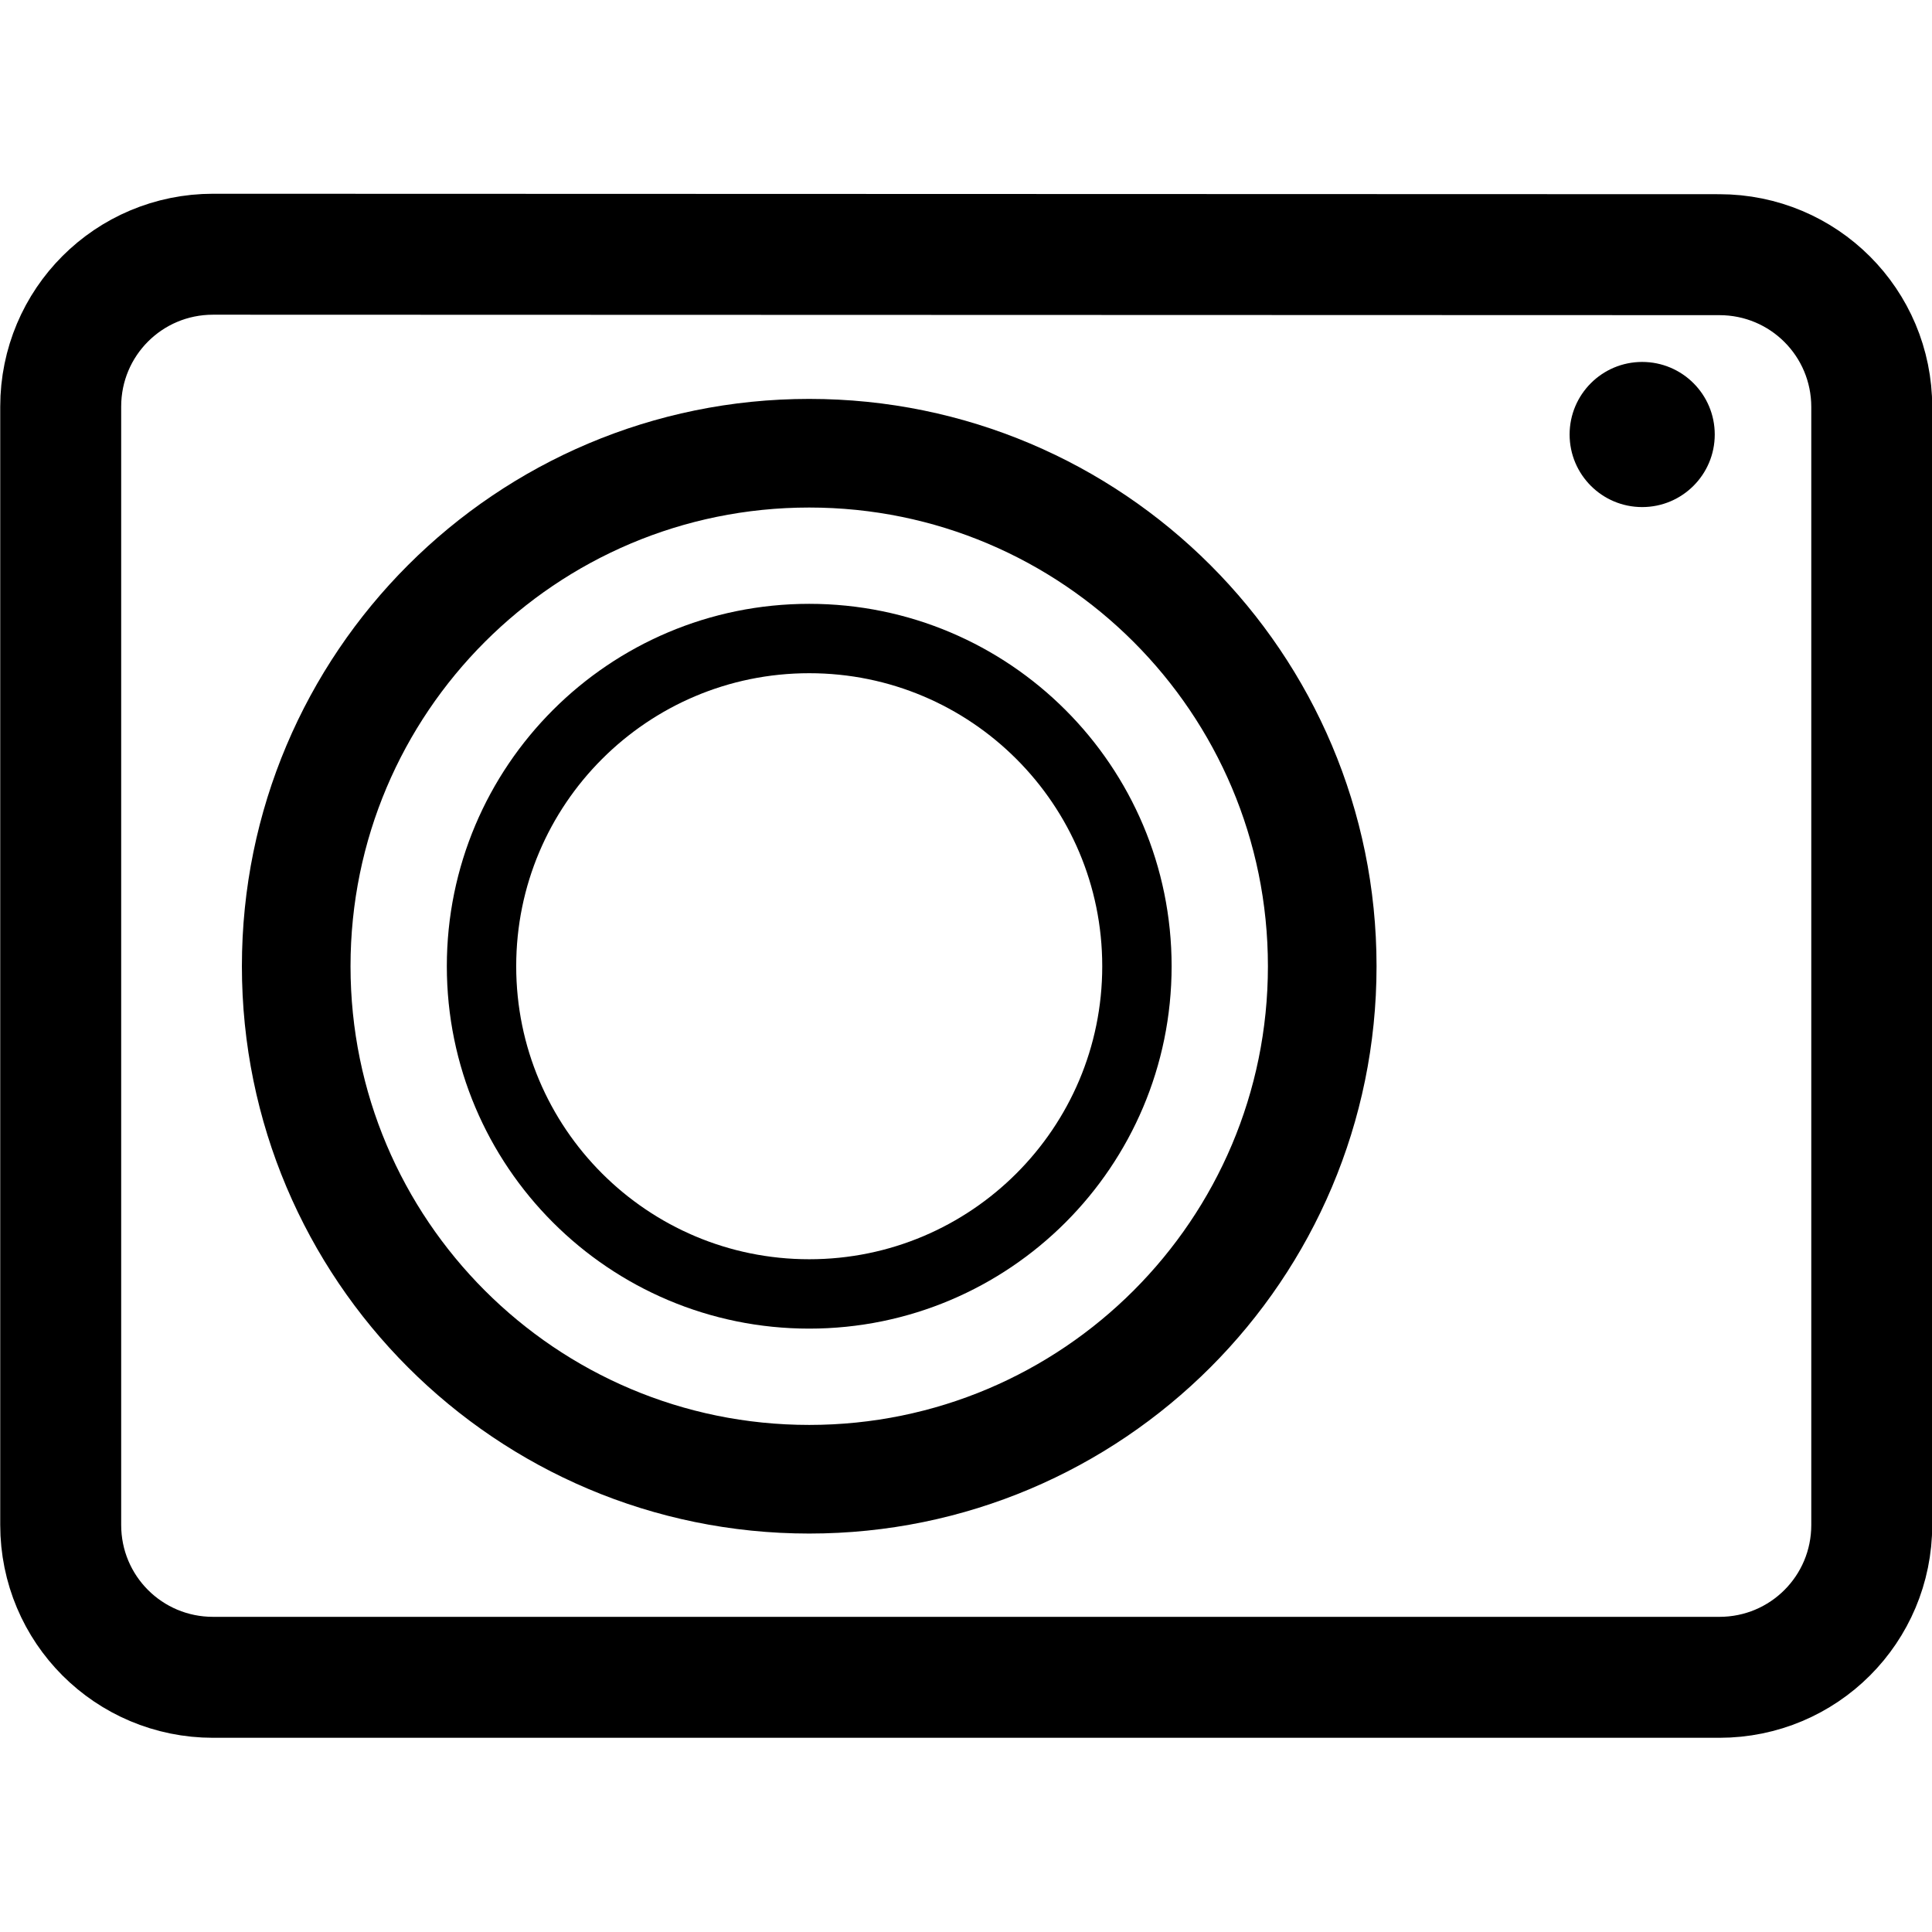
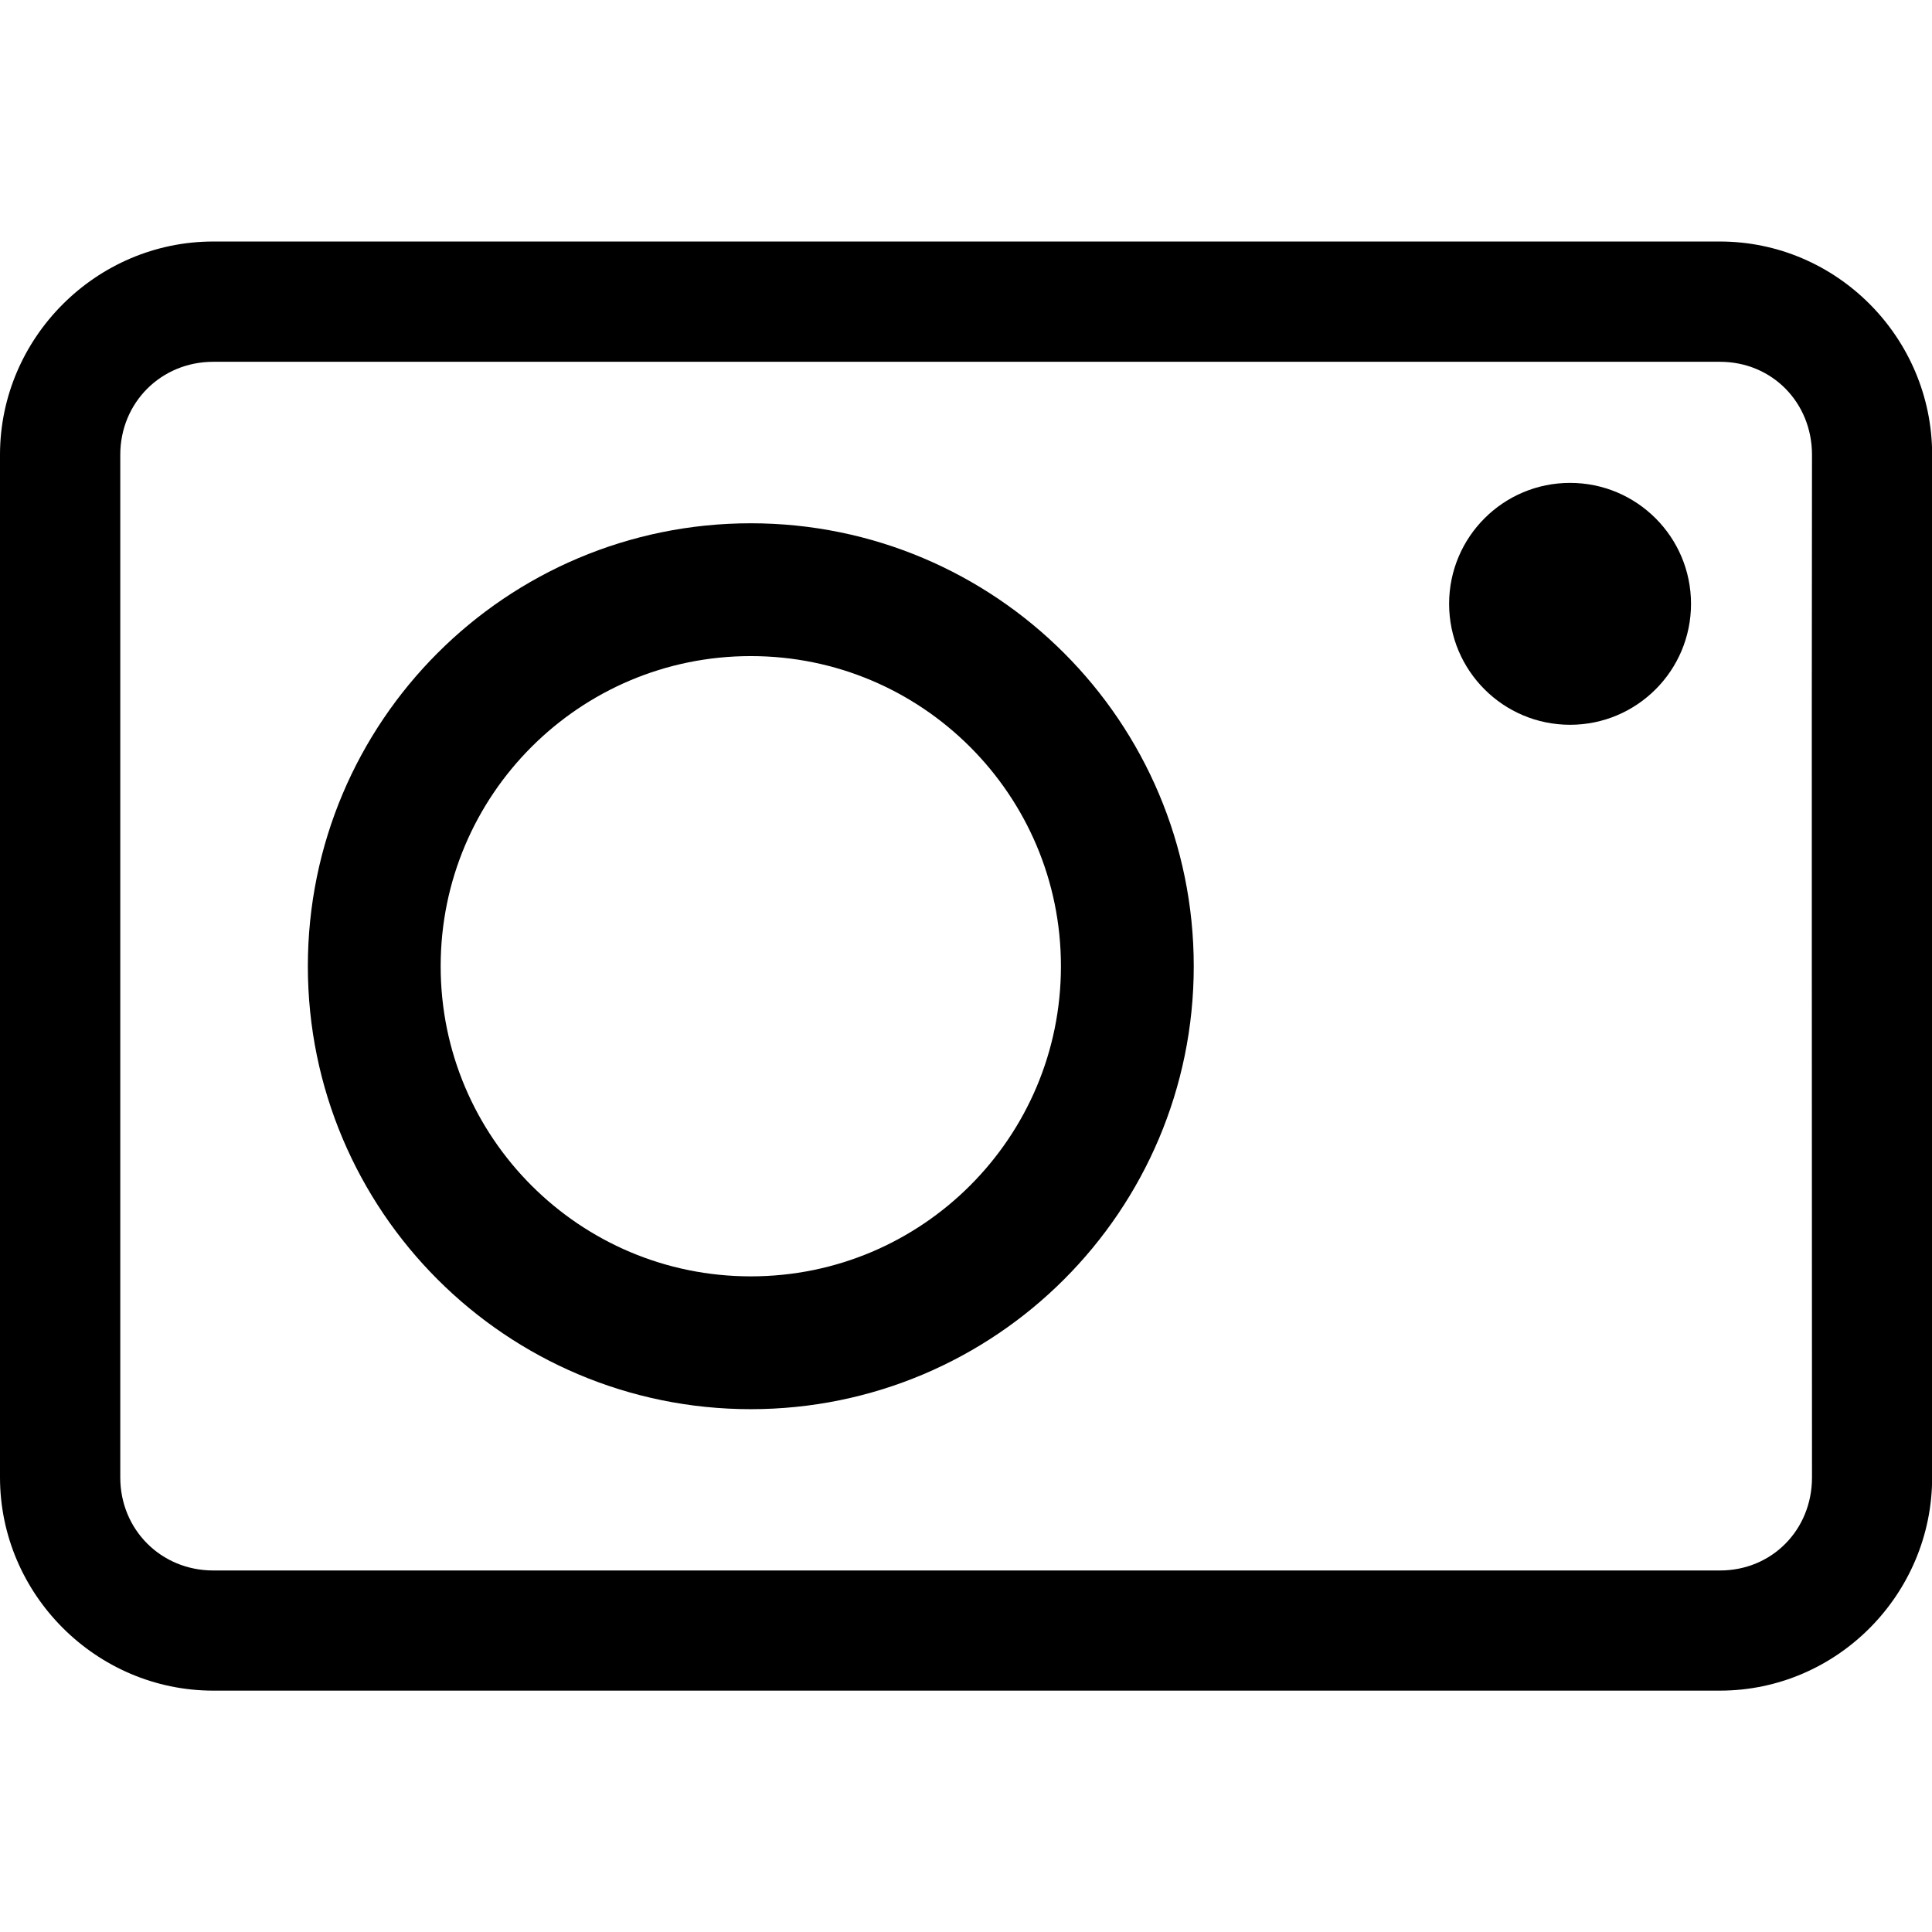
<svg xmlns="http://www.w3.org/2000/svg" id="svg8" version="1.1" viewBox="0 0 4.233 4.233" height="16" width="16">
  <defs id="defs2" />
  <g id="g1156" style="display:inline">
-     <path id="rect1168" style="display:inline;fill:none;fill-opacity:1;stroke:#000000;stroke-width:0.265;stroke-miterlimit:4;stroke-dasharray:none;paint-order:stroke fill markers" d="m 0.467,0.557 c -0.185,0 -0.334,0.149 -0.334,0.334 V 1.691 2.542 3.341 c 0,0.185 0.149,0.334 0.334,0.334 H 3.767 c 0.185,0 0.334,-0.149 0.334,-0.334 V 2.542 1.691 0.892 c 0,-0.185 -0.149,-0.334 -0.334,-0.334 z" />
-     <circle style="display:inline;opacity:1;fill:#000000;fill-opacity:1;stroke-width:0.005;stroke-linecap:round;stroke-linejoin:round;paint-order:markers fill stroke" id="circle841" cx="3.598" cy="0.952" r="0.159" />
-     <circle style="fill:none;stroke:#000000;stroke-width:0.238;stroke-linecap:round;stroke-linejoin:round;stroke-miterlimit:4;stroke-dasharray:none;paint-order:markers fill stroke" id="path839" cx="1.773" cy="2.117" r="1.124" />
-     <circle style="fill:none;stroke:#000000;stroke-width:0.152;stroke-linecap:round;stroke-linejoin:round;stroke-miterlimit:4;stroke-dasharray:none;paint-order:markers fill stroke" id="circle885" cx="1.773" cy="2.117" r="0.718" />
+     <path id="rect1168" style="color:#000000;fill:#000000;stroke-width:3.78;-inkscape-stroke:none;paint-order:stroke fill markers" d="M 1.766,2 C 0.797,2 0,2.797 0,3.766 -0.004,6.597 0,9.403 0,12.234 0,13.203 0.797,14 1.766,14 H 14.242 C 15.211,14 16,13.203 16,12.234 16,9.411 16,6.589 16,3.766 16,2.797 15.211,2 14.242,2 Z m 0,0.996 h 12.477 c 0.432,0 0.762,0.338 0.762,0.77 -0.004,2.832 0,5.637 0,8.469 0,0.432 -0.33,0.77 -0.762,0.77 H 1.766 c -0.432,0 -0.77,-0.338 -0.77,-0.77 0,-2.823 0,-5.646 0,-8.469 0,-0.432 0.338,-0.77 0.77,-0.77 z" transform="scale(0.2645833)" />
+     <circle style="display:inline;opacity:1;fill:#000000;fill-opacity:1;stroke-width:0.008;stroke-linecap:round;stroke-linejoin:round;paint-order:markers fill stroke" id="circle841" cx="3.44" cy="1.323" r="0.265" />
+     <circle style="fill:none;stroke:#000000;stroke-width:0.291;stroke-linecap:round;stroke-linejoin:round;stroke-miterlimit:4;stroke-dasharray:none;paint-order:markers fill stroke" id="path839" cx="1.645" cy="2.117" r="0.825" />
  </g>
</svg>
